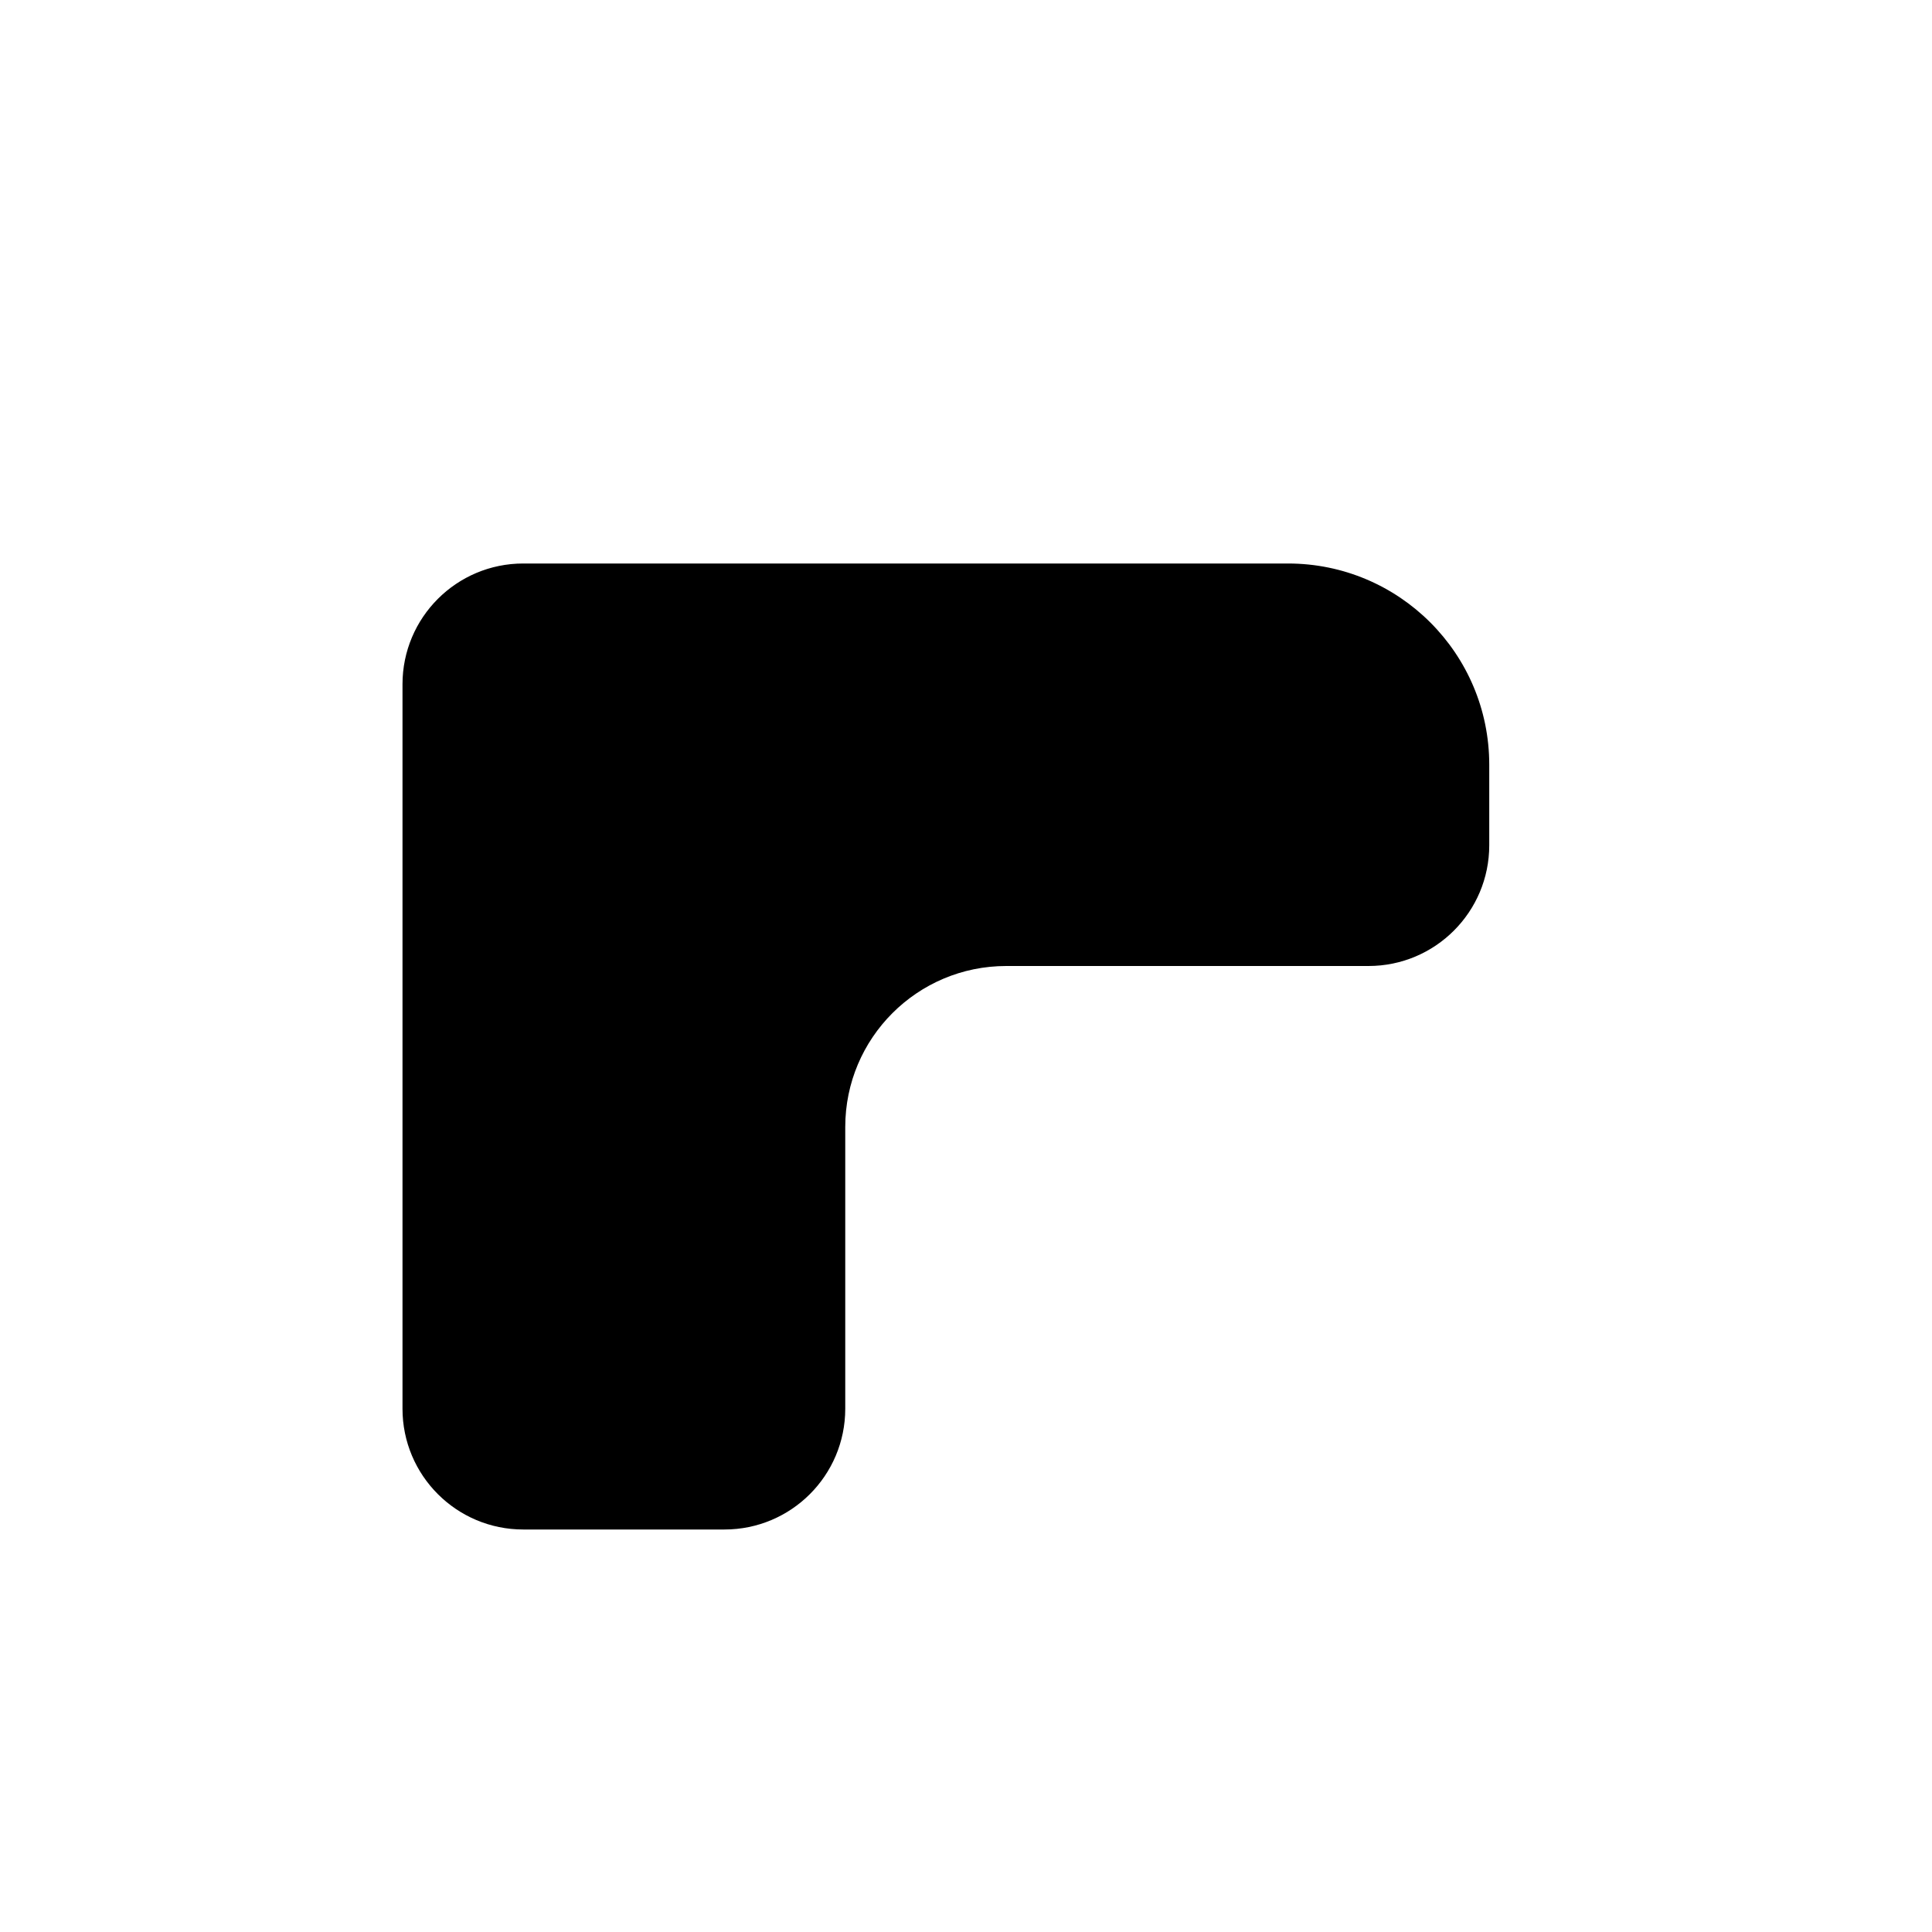
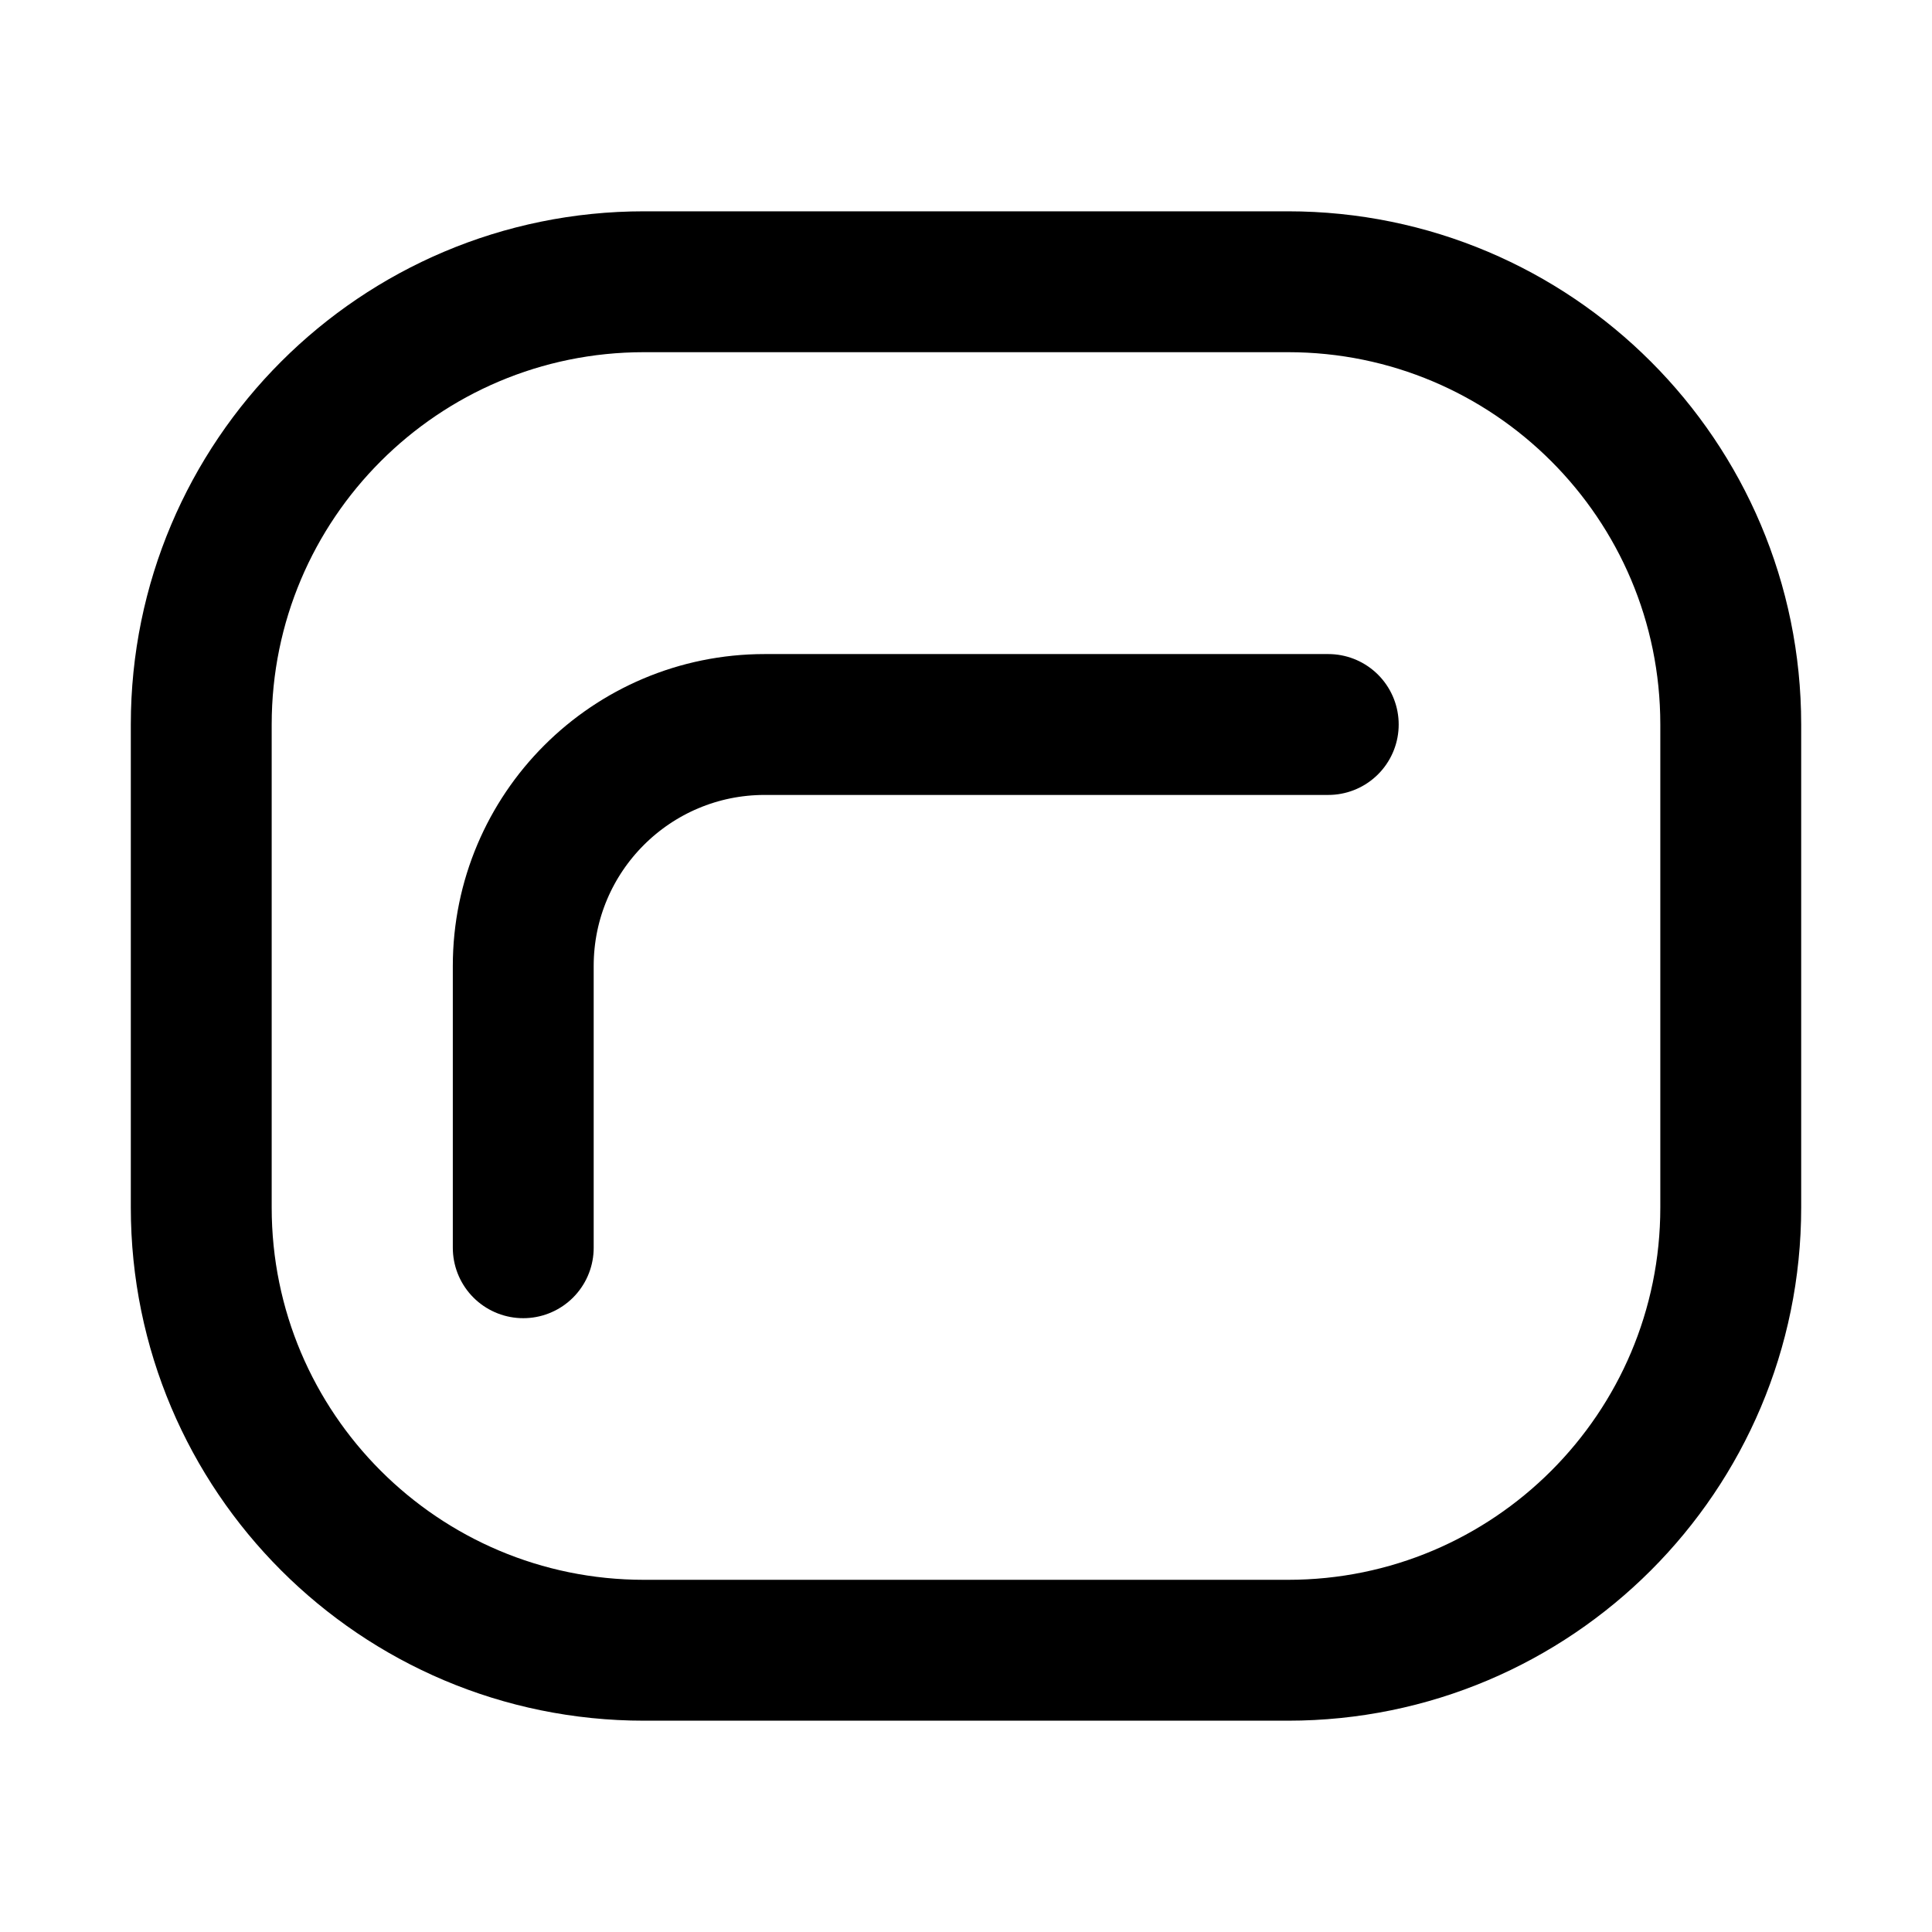
<svg xmlns="http://www.w3.org/2000/svg" viewBox="0 0 24 24" fill="none" stroke="currentColor" stroke-width="1.75" stroke-linecap="round" stroke-linejoin="round">
-   <path d="M5 8.5 A1.5 1.5 0 0 1 6.5 7 L16 7 A2.5 2.5 0 0 1 18.5 9.5 L18.5 10.5 A1.5 1.5 0 0 1 17 12 L12.5 12 A2 2 0 0 0 10.5 14 L10.5 17.5 A1.5 1.5 0 0 1 9 19 L6.5 19 A1.5 1.5 0 0 1 5 17.5 Z" fill="currentColor" fill-rule="evenodd" stroke="none" />
+   <path d="M2.5 9 A5.5 5.5 0 0 1 8 3.5 L16 3.5 A5.5 5.5 0 0 1 21.5 9 L21.5 15 A5.5 5.5 0 0 1 16 20.5 L8 20.5 A5.5 5.5 0 0 1 2.5 15 Z" />
+   <path d="M6.5 15.5 L6.5 12 A3 3 0 0 1 9.5 9 L16.5 9" />
</svg>
